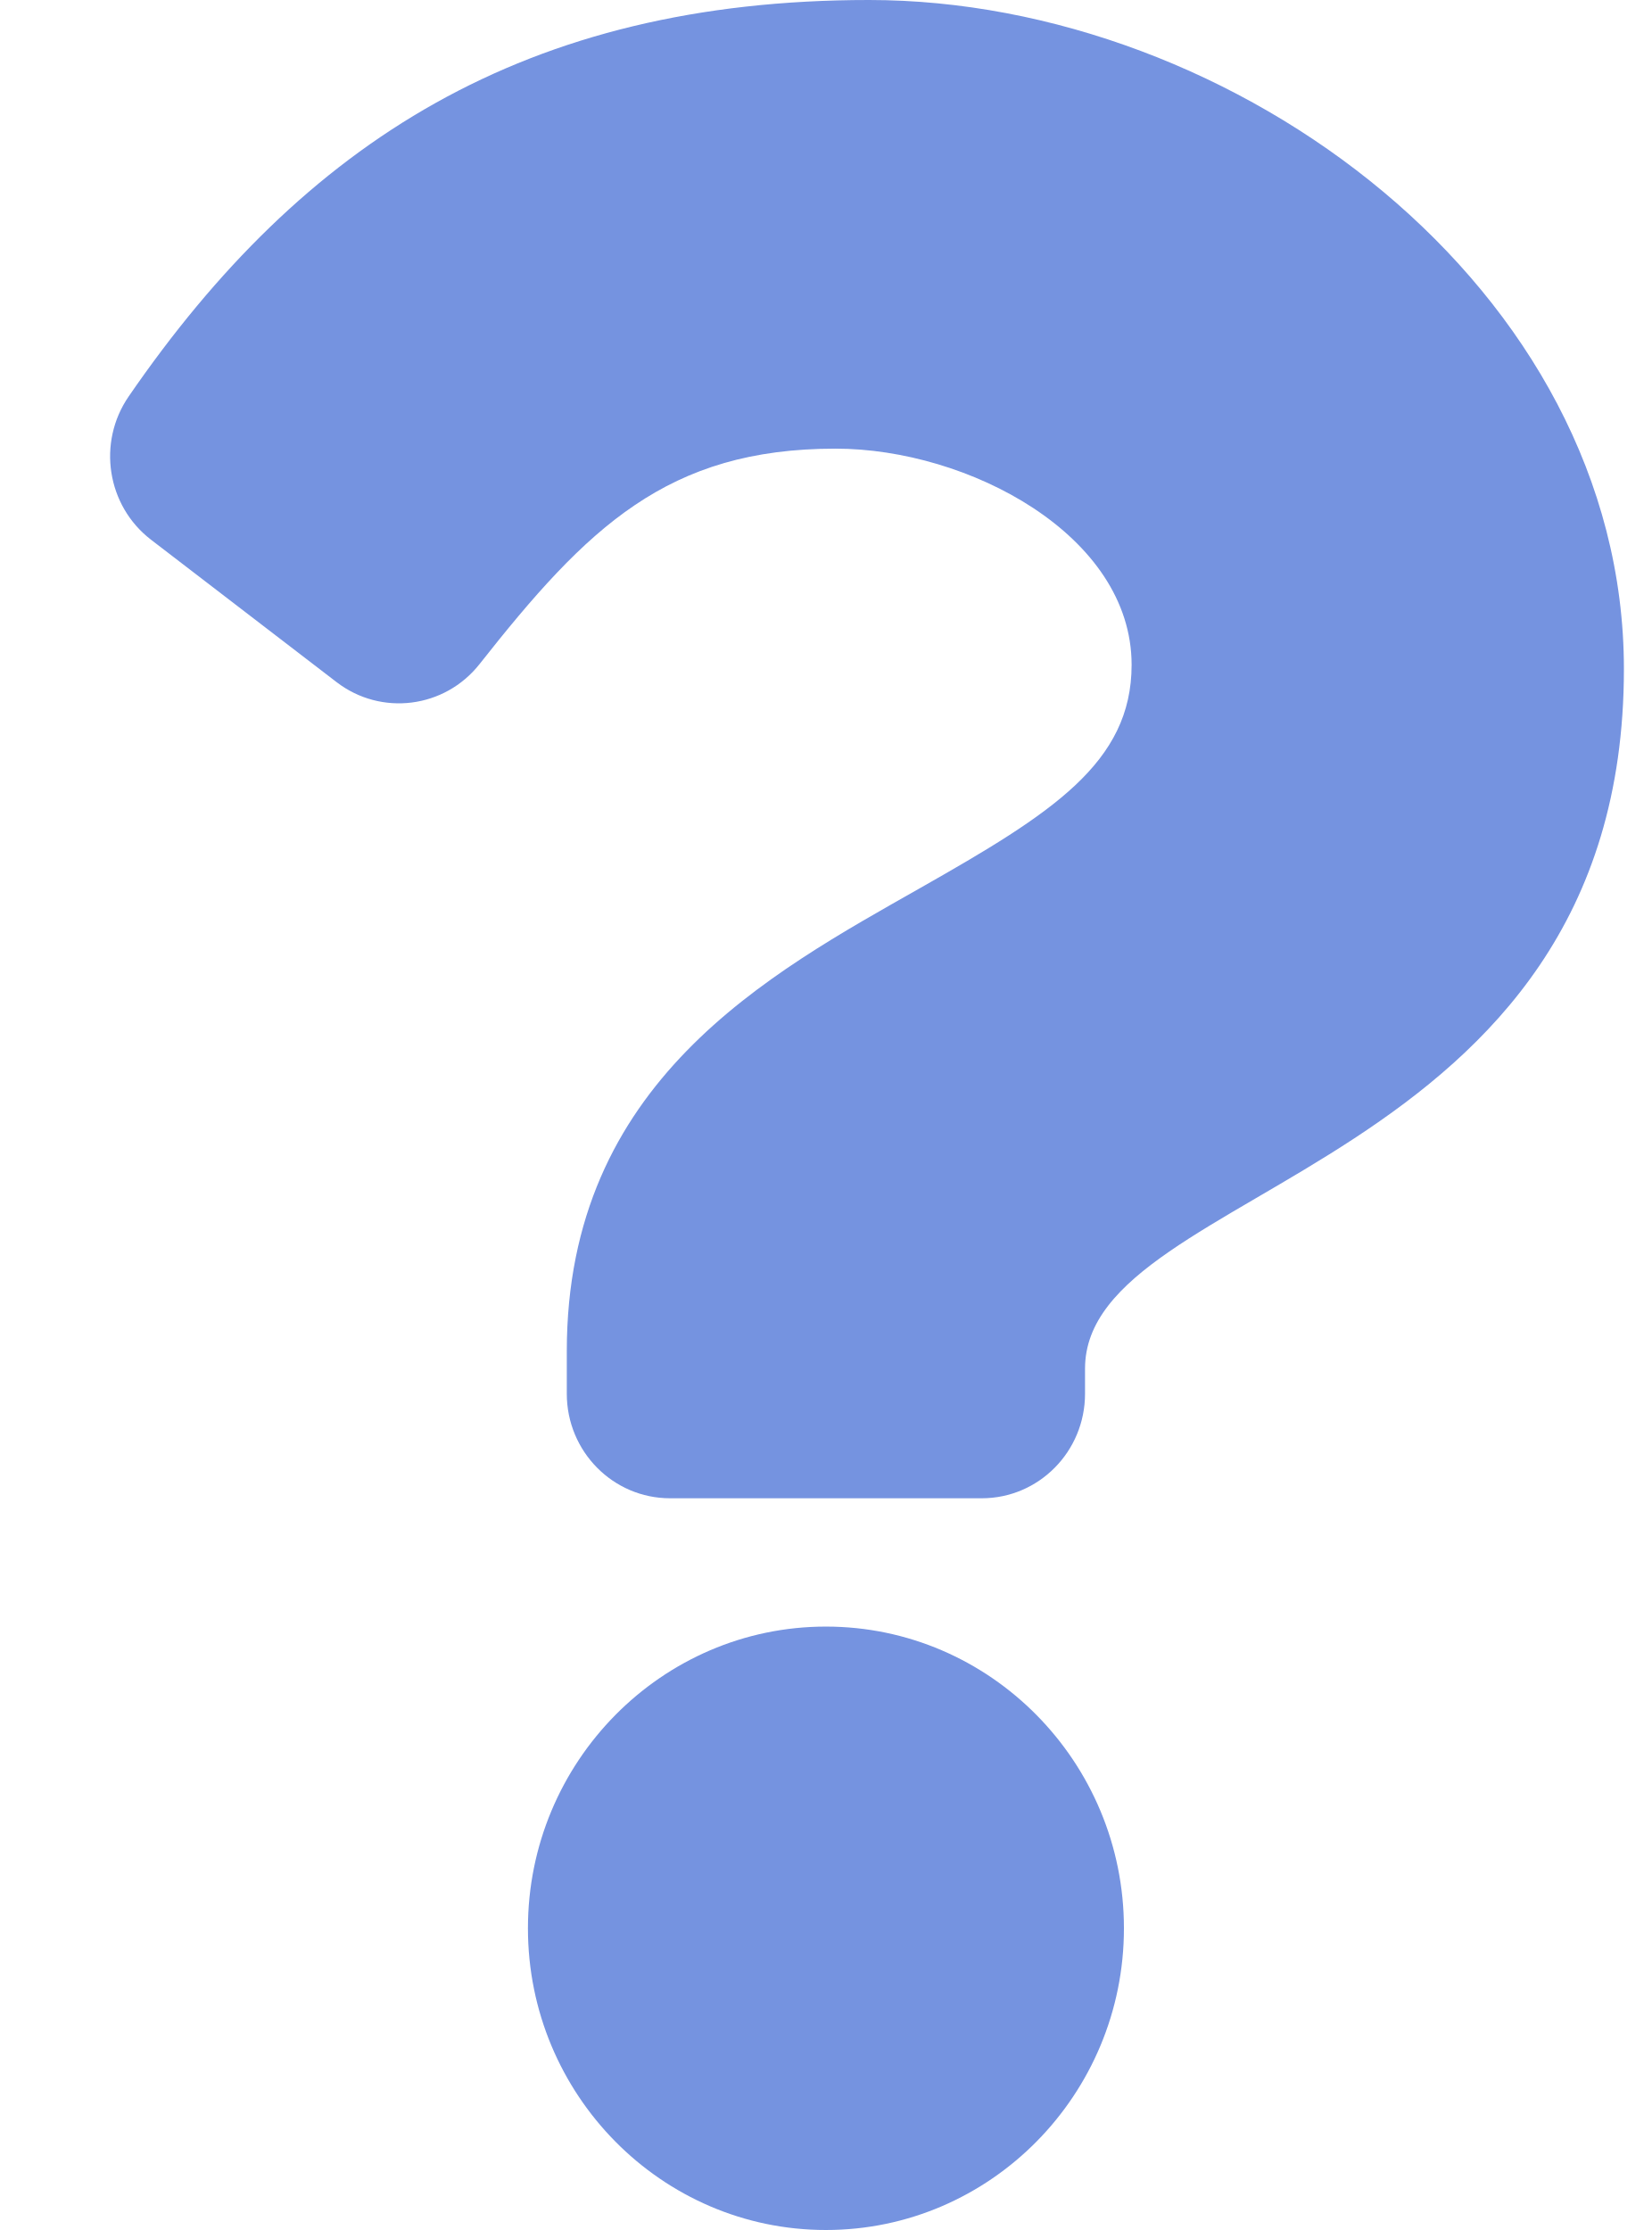
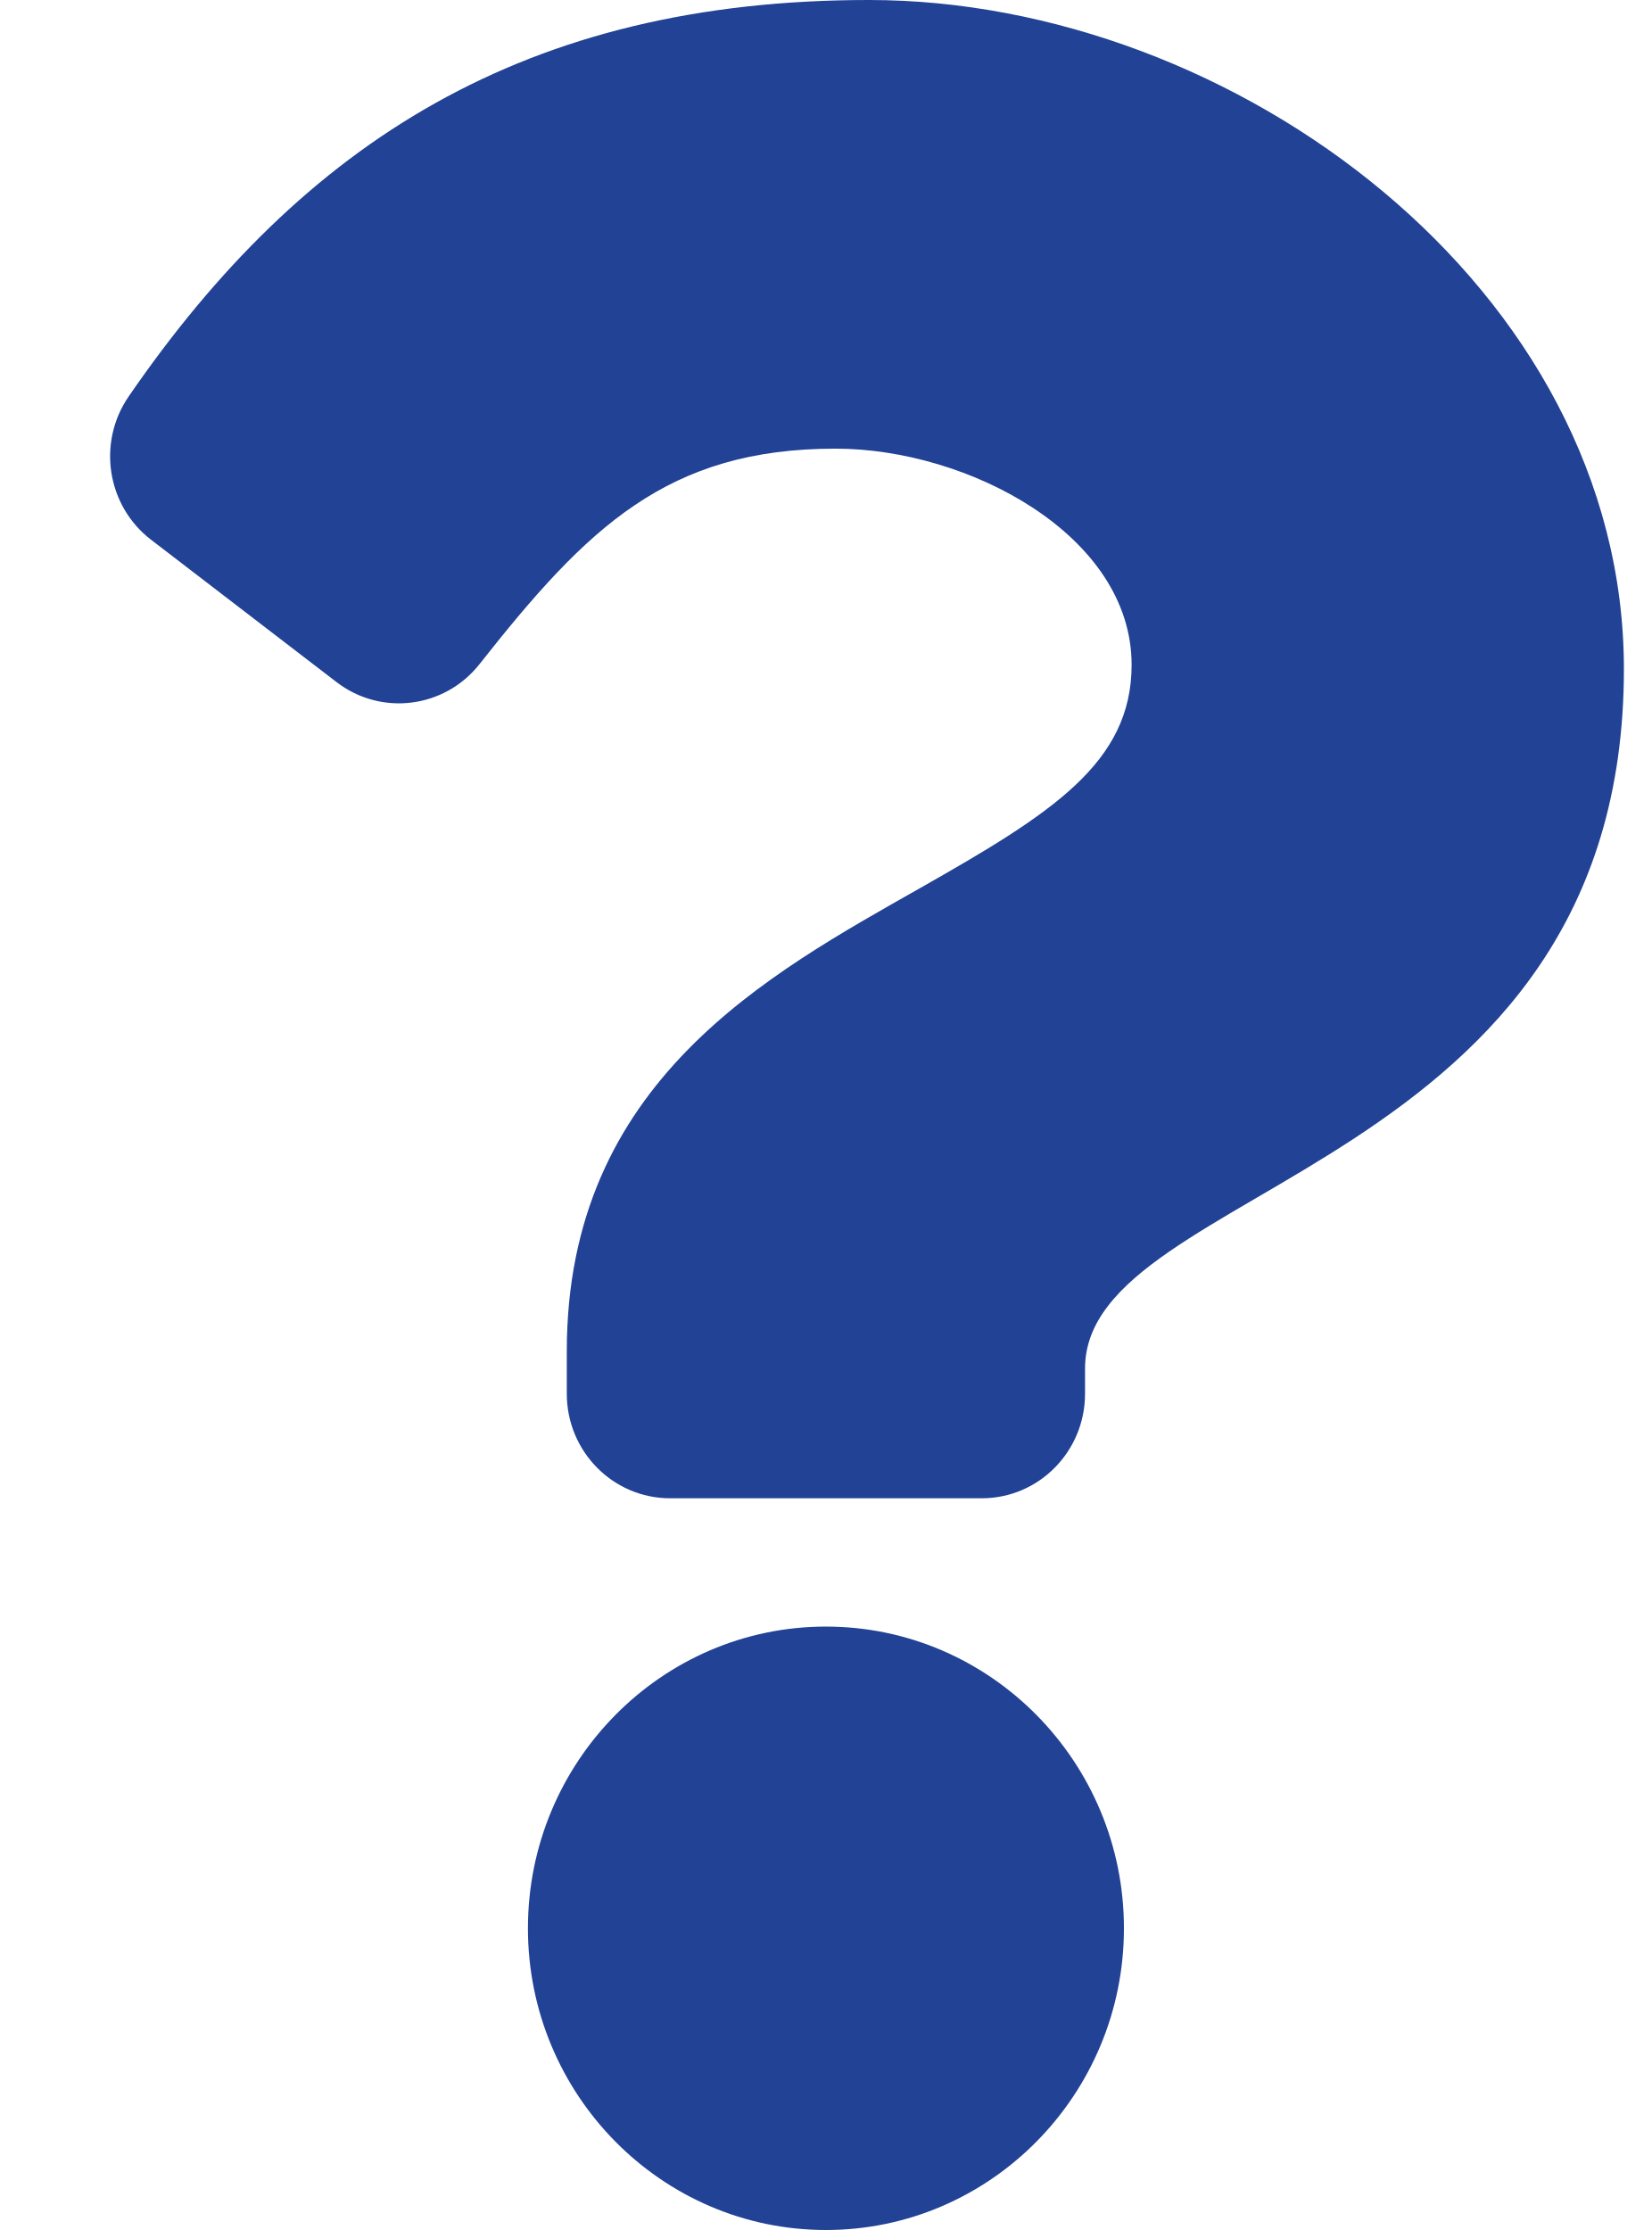
<svg xmlns="http://www.w3.org/2000/svg" width="40" height="54" viewBox="0 0 40 54" fill="none">
-   <path d="M21.044 0C12.729 0 7.344 3.449 3.116 9.6C2.349 10.716 2.586 12.246 3.655 13.068L8.149 16.517C9.229 17.347 10.767 17.153 11.613 16.08C14.222 12.77 16.158 10.864 20.233 10.864C23.438 10.864 27.402 12.953 27.402 16.099C27.402 18.478 25.462 19.699 22.298 21.495C18.608 23.59 13.725 26.197 13.725 32.718V33.75C13.725 35.148 14.845 36.281 16.225 36.281H23.774C25.155 36.281 26.274 35.148 26.274 33.75V33.141C26.274 28.621 39.323 28.433 39.323 16.2C39.323 6.988 29.886 0 21.044 0ZM20 39.388C16.021 39.388 12.784 42.666 12.784 46.694C12.784 50.723 16.021 54 20 54C23.979 54 27.216 50.723 27.216 46.694C27.216 42.666 23.979 39.388 20 39.388Z" fill="#7593E0" />
+   <path d="M21.044 0C12.729 0 7.344 3.449 3.116 9.6C2.349 10.716 2.586 12.246 3.655 13.068L8.149 16.517C9.229 17.347 10.767 17.153 11.613 16.08C14.222 12.77 16.158 10.864 20.233 10.864C23.438 10.864 27.402 12.953 27.402 16.099C27.402 18.478 25.462 19.699 22.298 21.495C18.608 23.59 13.725 26.197 13.725 32.718V33.75C13.725 35.148 14.845 36.281 16.225 36.281H23.774C25.155 36.281 26.274 35.148 26.274 33.75V33.141C26.274 28.621 39.323 28.433 39.323 16.2C39.323 6.988 29.886 0 21.044 0ZM20 39.388C16.021 39.388 12.784 42.666 12.784 46.694C12.784 50.723 16.021 54 20 54C23.979 54 27.216 50.723 27.216 46.694C27.216 42.666 23.979 39.388 20 39.388Z" fill="#214295" />
</svg>
